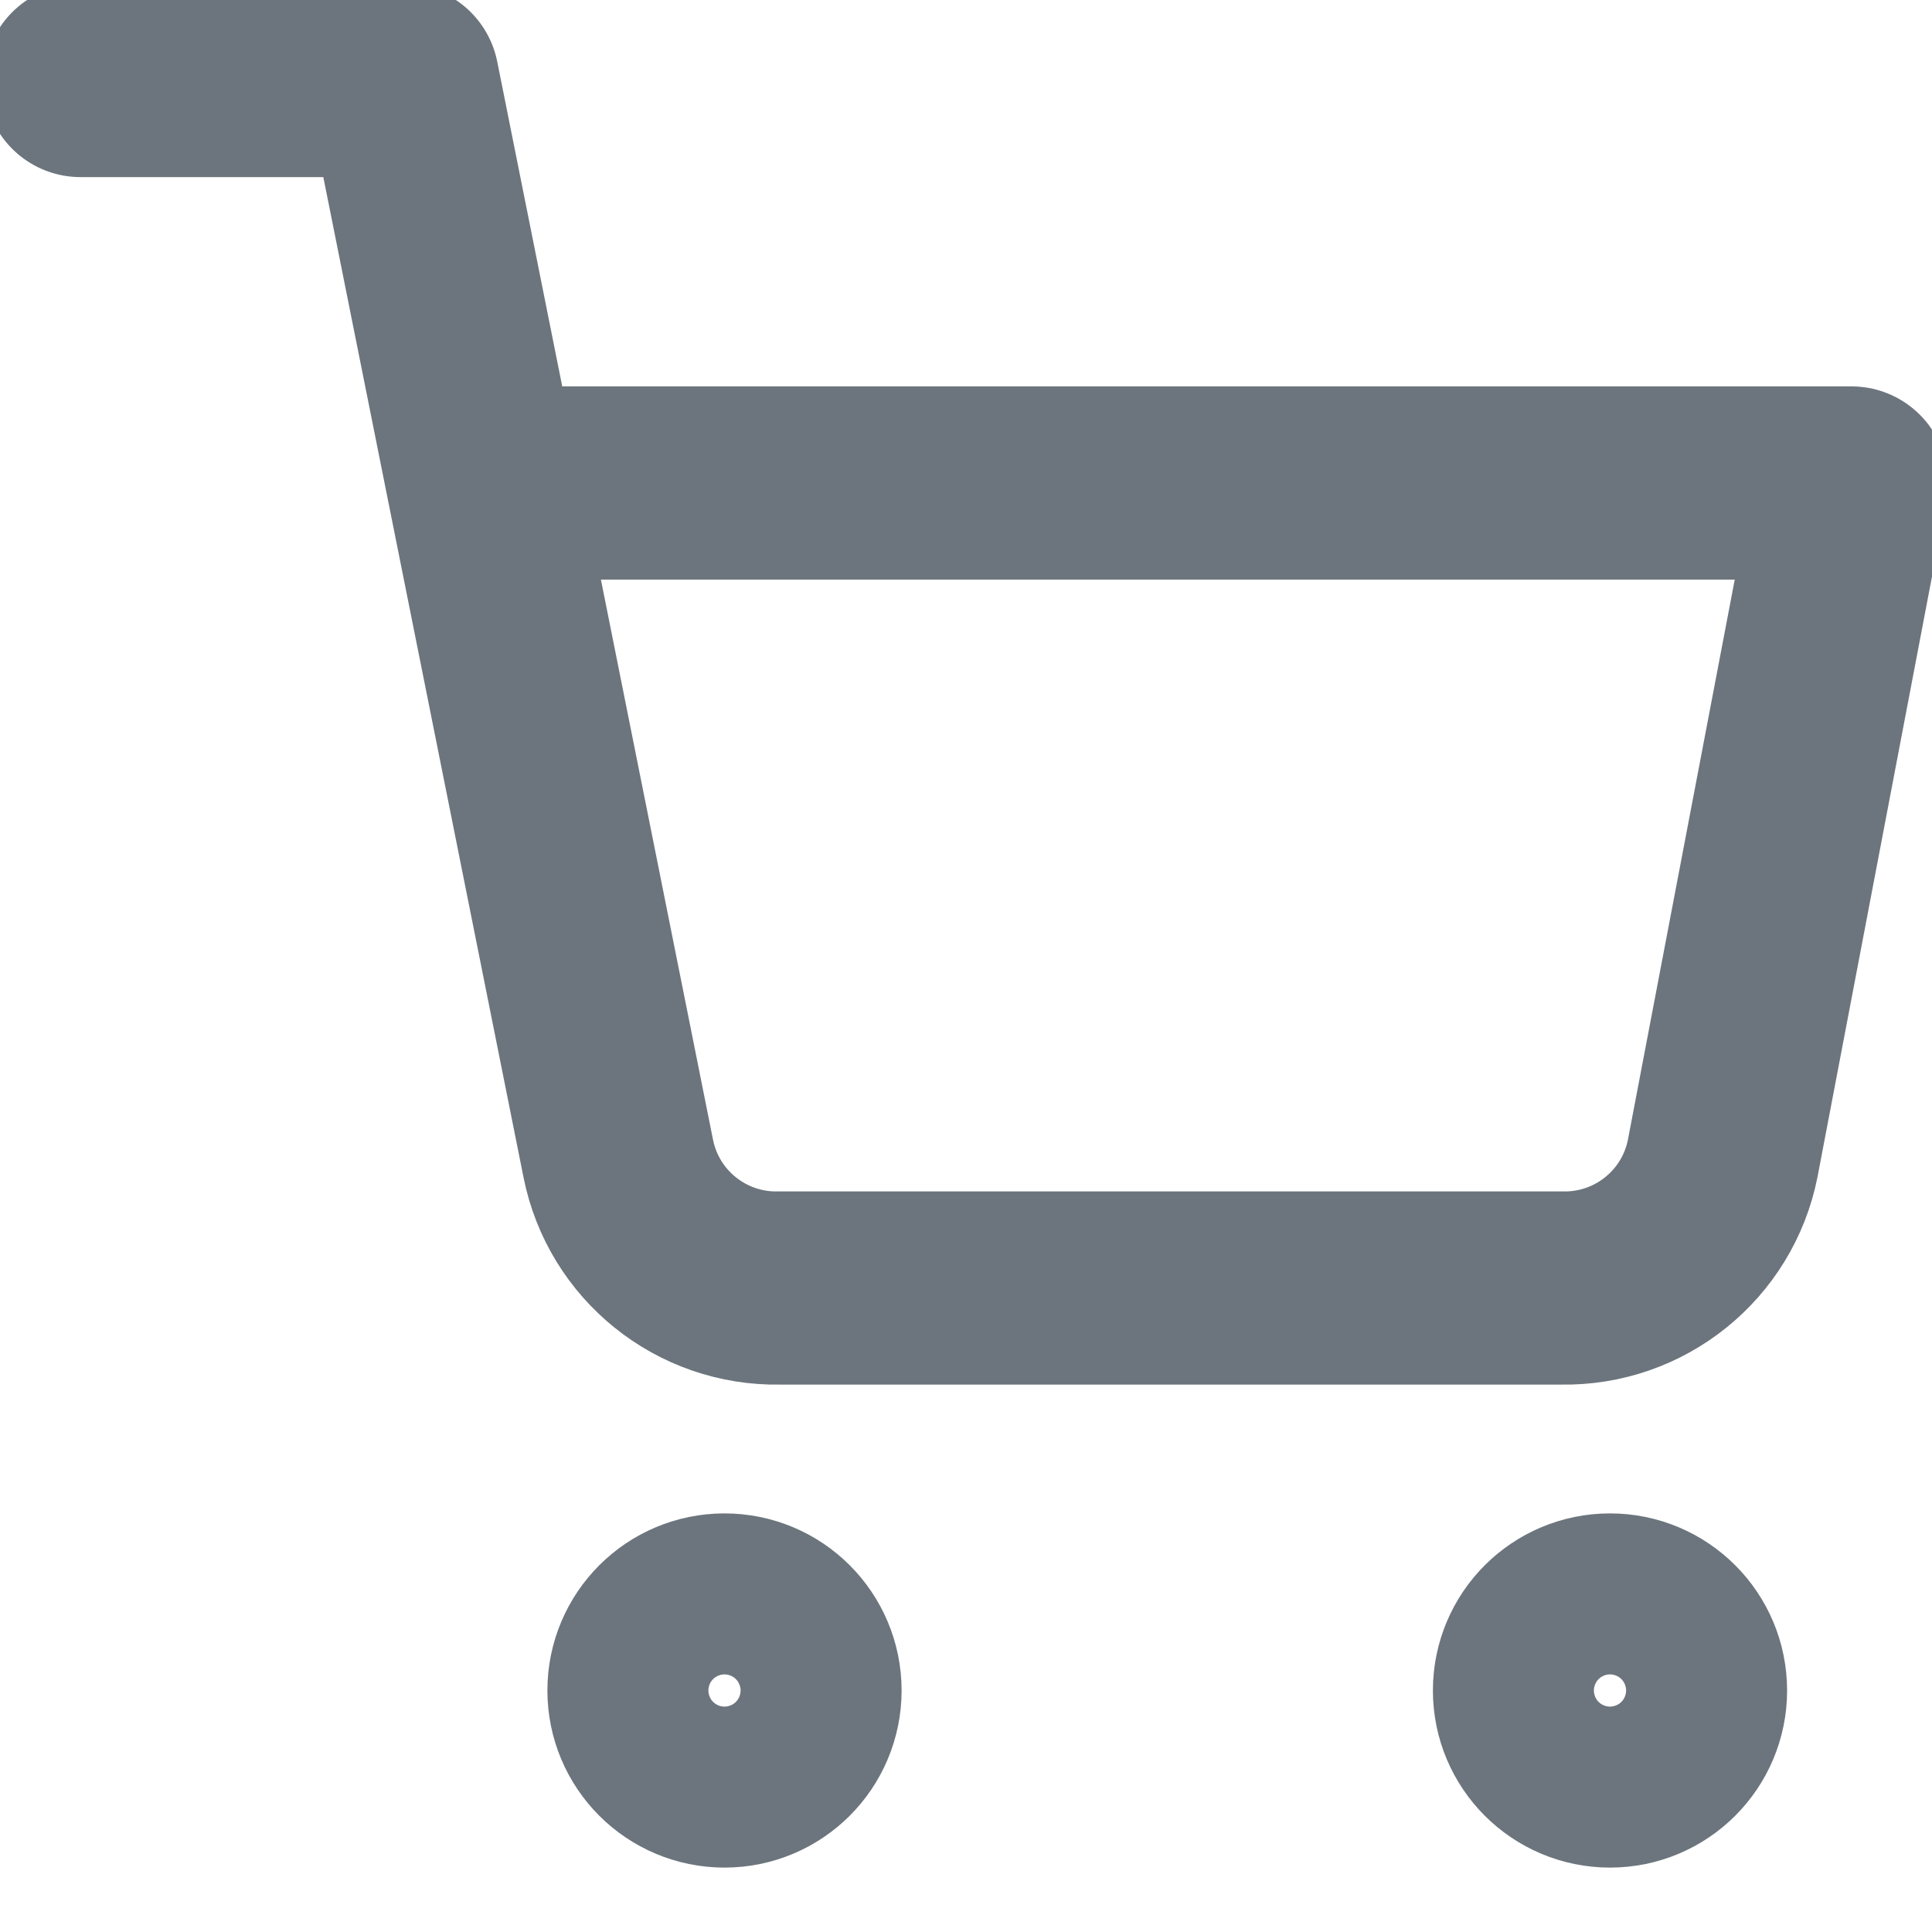
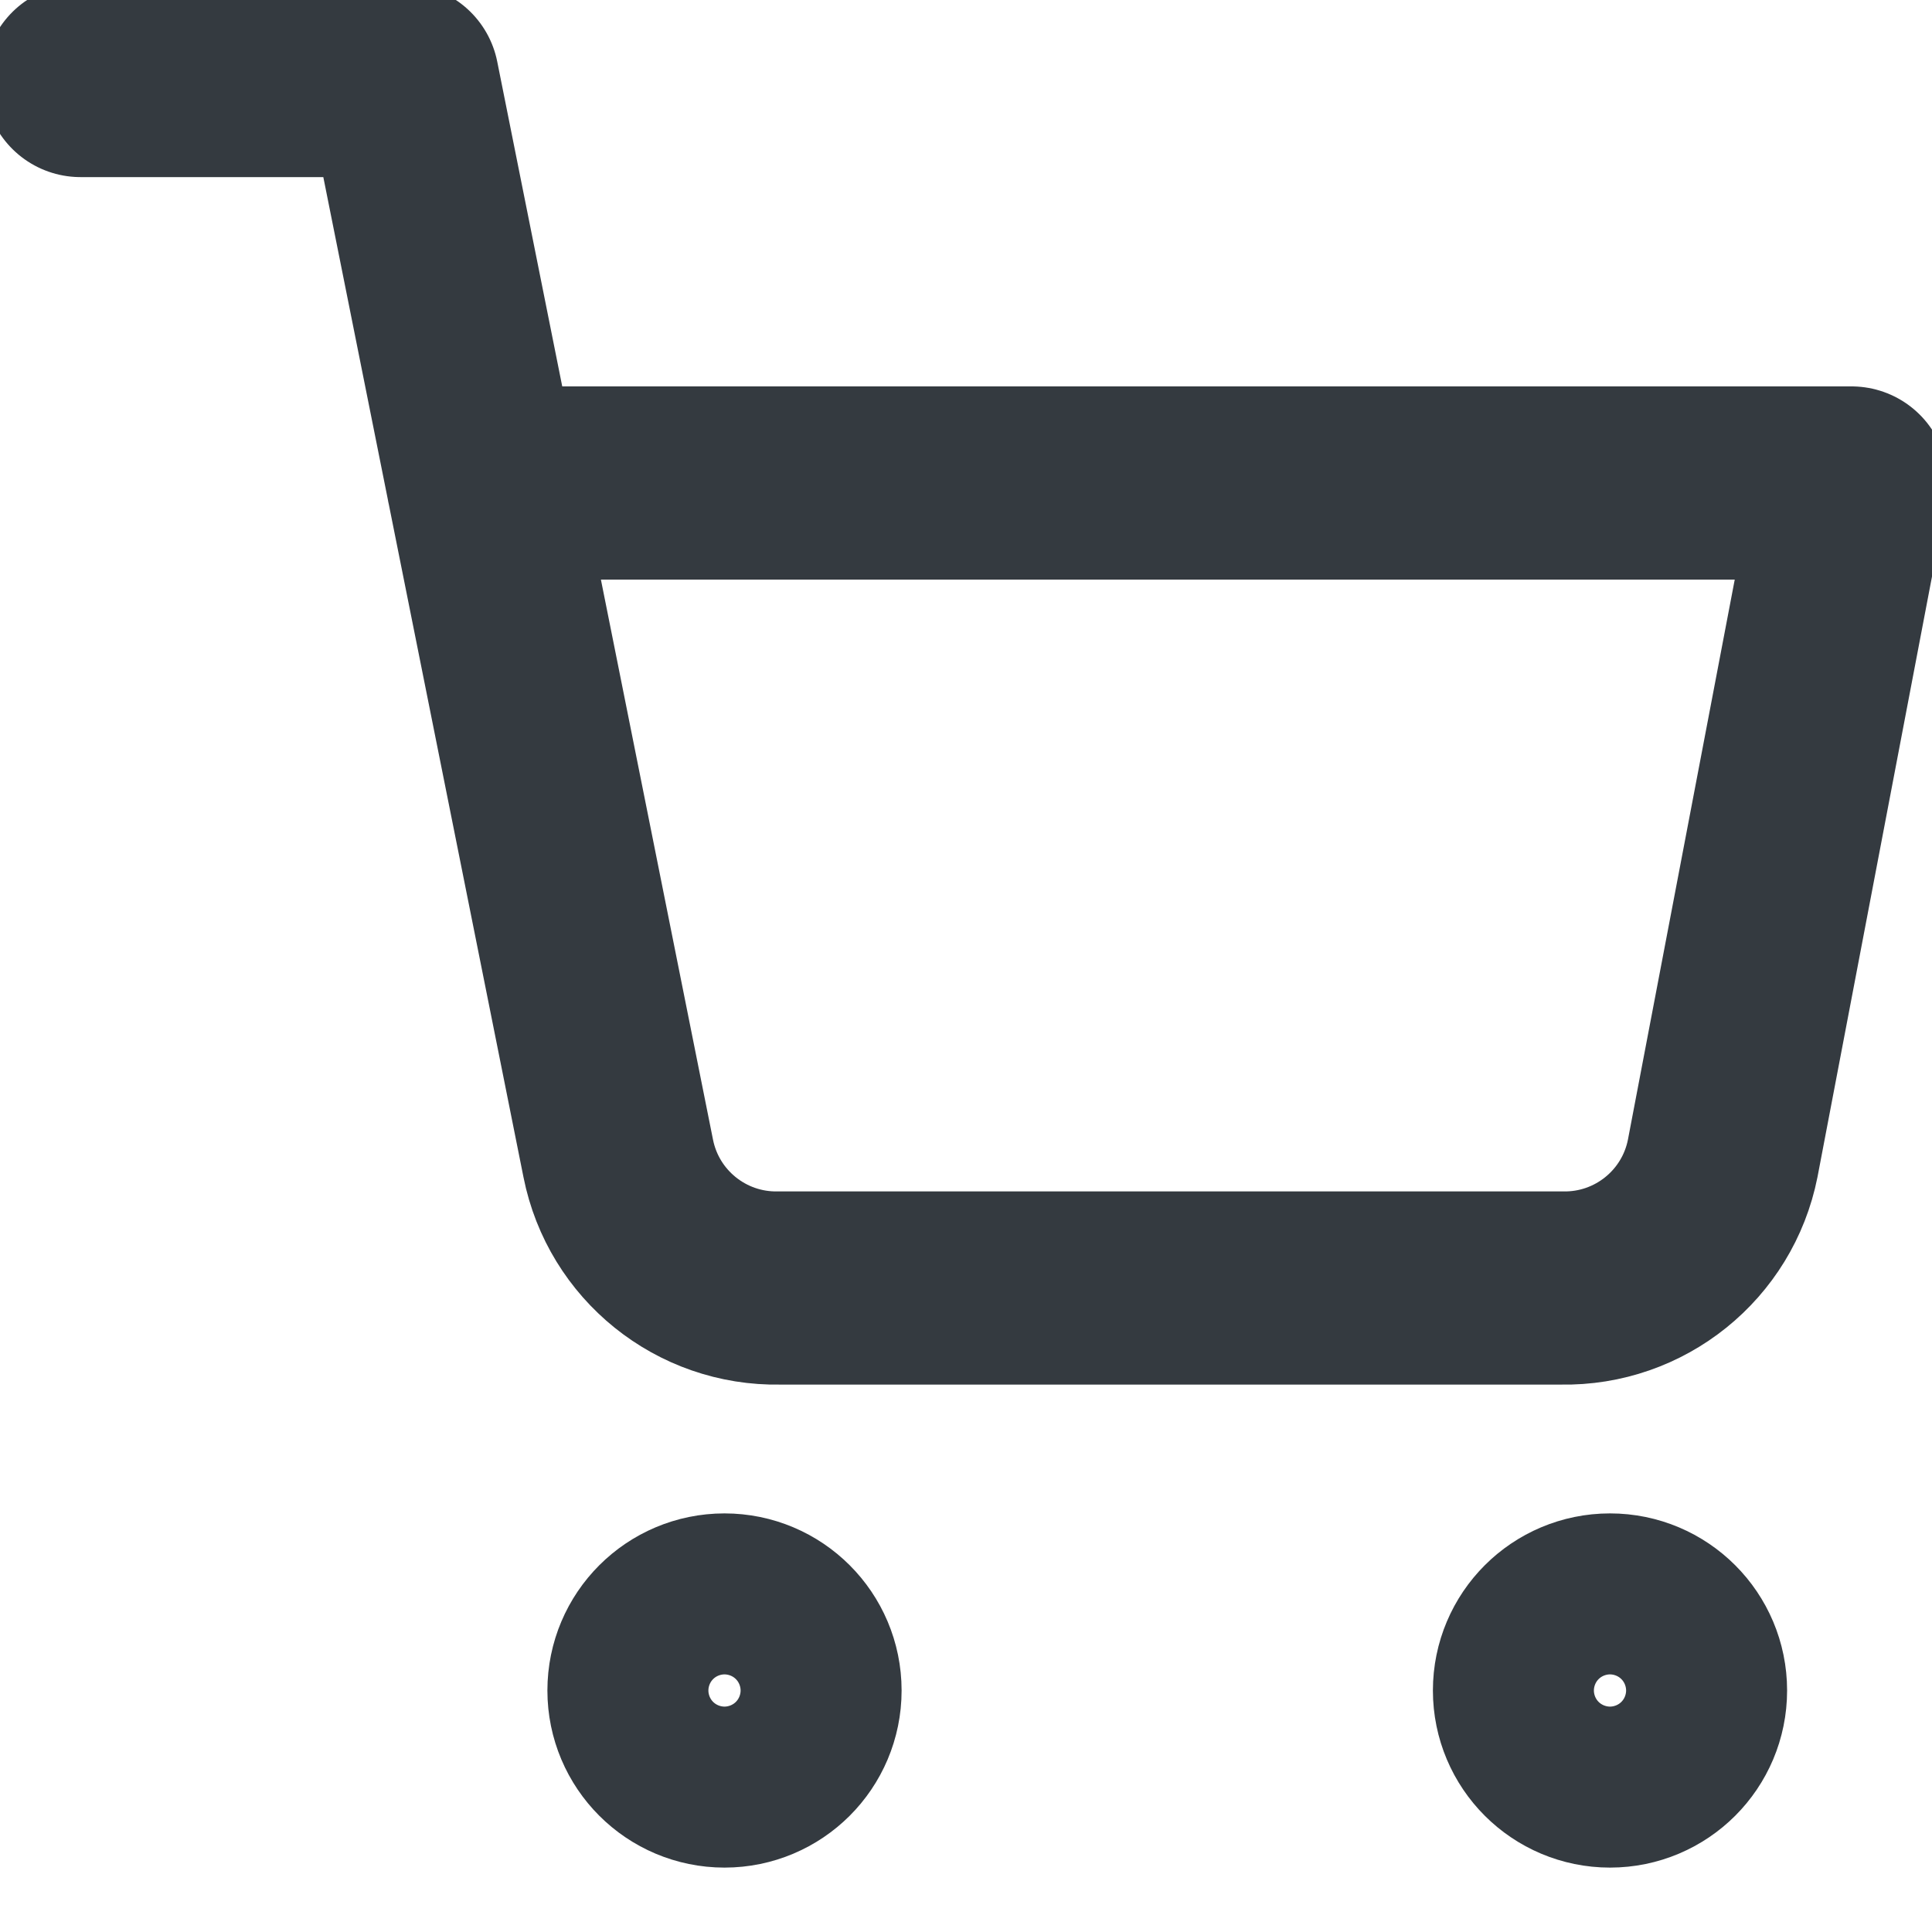
- <svg xmlns="http://www.w3.org/2000/svg" width="24" height="24" viewBox="0 0 24 24" fill="none" stroke="#6c757d" stroke-width="2.4" stroke-linecap="round" stroke-linejoin="round">
+ <svg xmlns="http://www.w3.org/2000/svg" width="24" height="24" viewBox="0 0 24 24" fill="none" stroke="#343a40" stroke-width="2.4" stroke-linecap="round" stroke-linejoin="round">
  <circle cx="9" cy="21" r="1" />
  <circle cx="20" cy="21" r="1" />
  <path d="M1 1h4l2.68 13.39a2 2 0 0 0 2 1.61h9.72a2 2 0 0 0 2-1.61L23 6H6" />
</svg>
